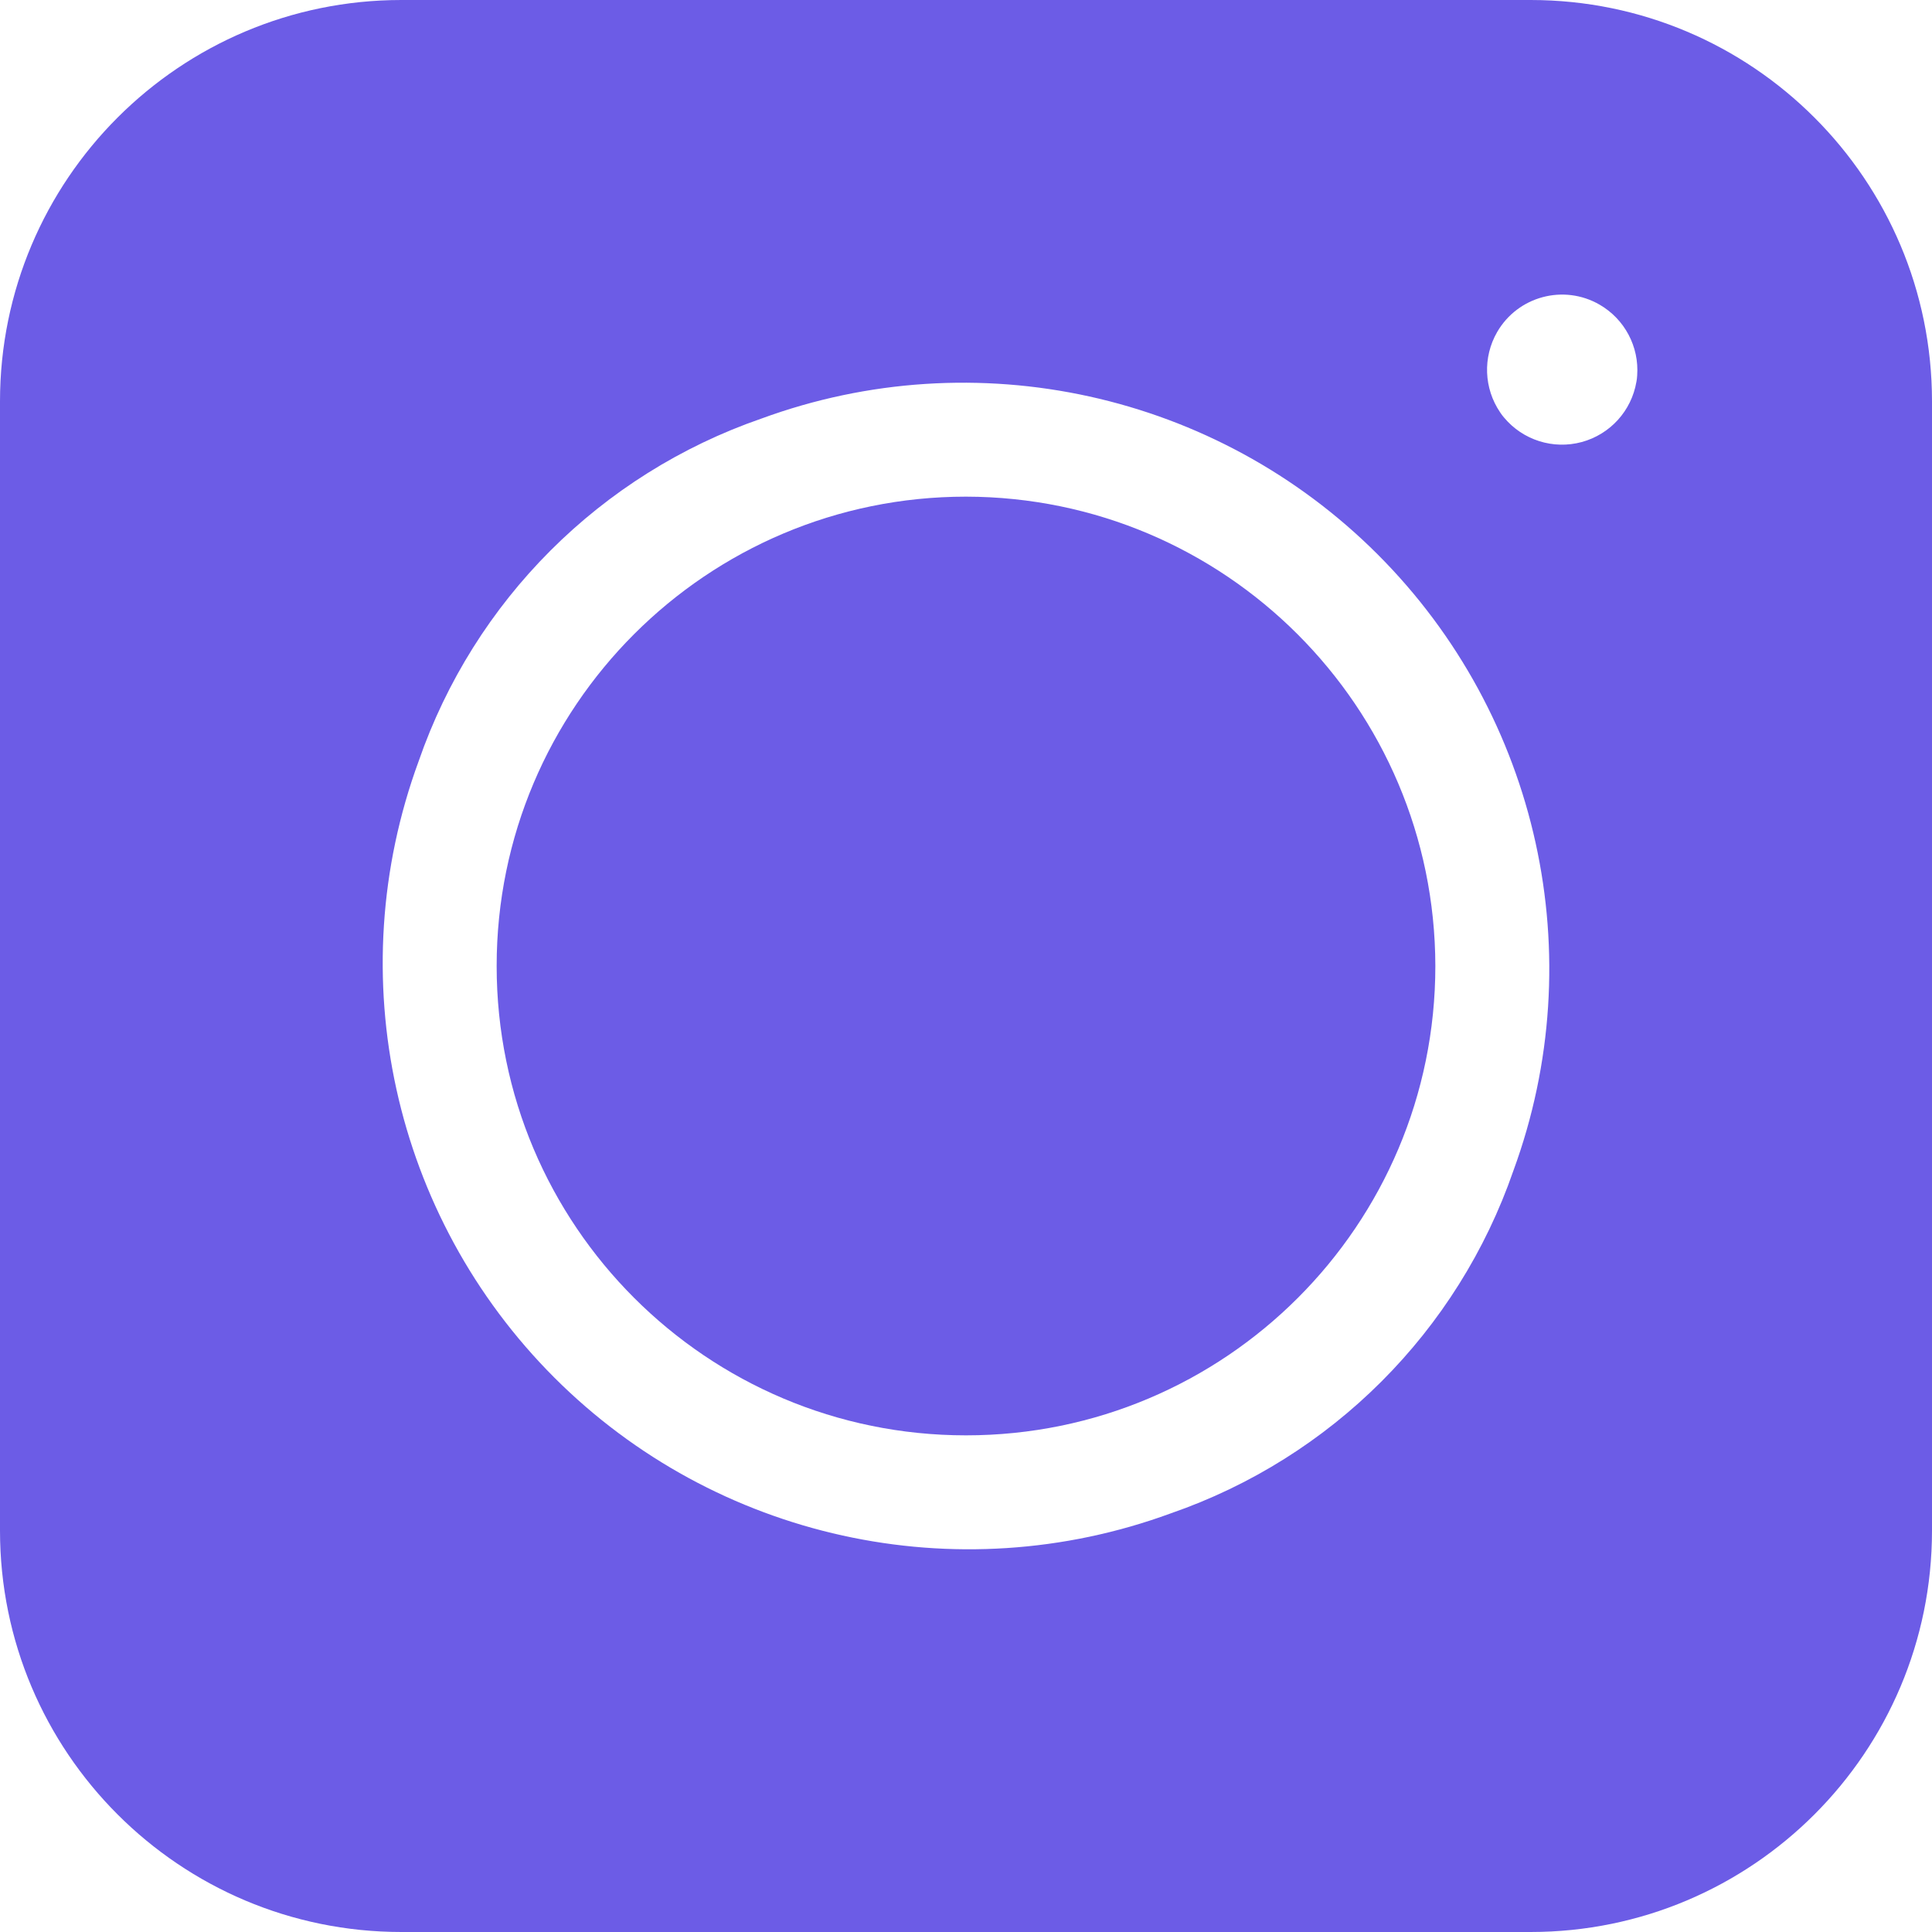
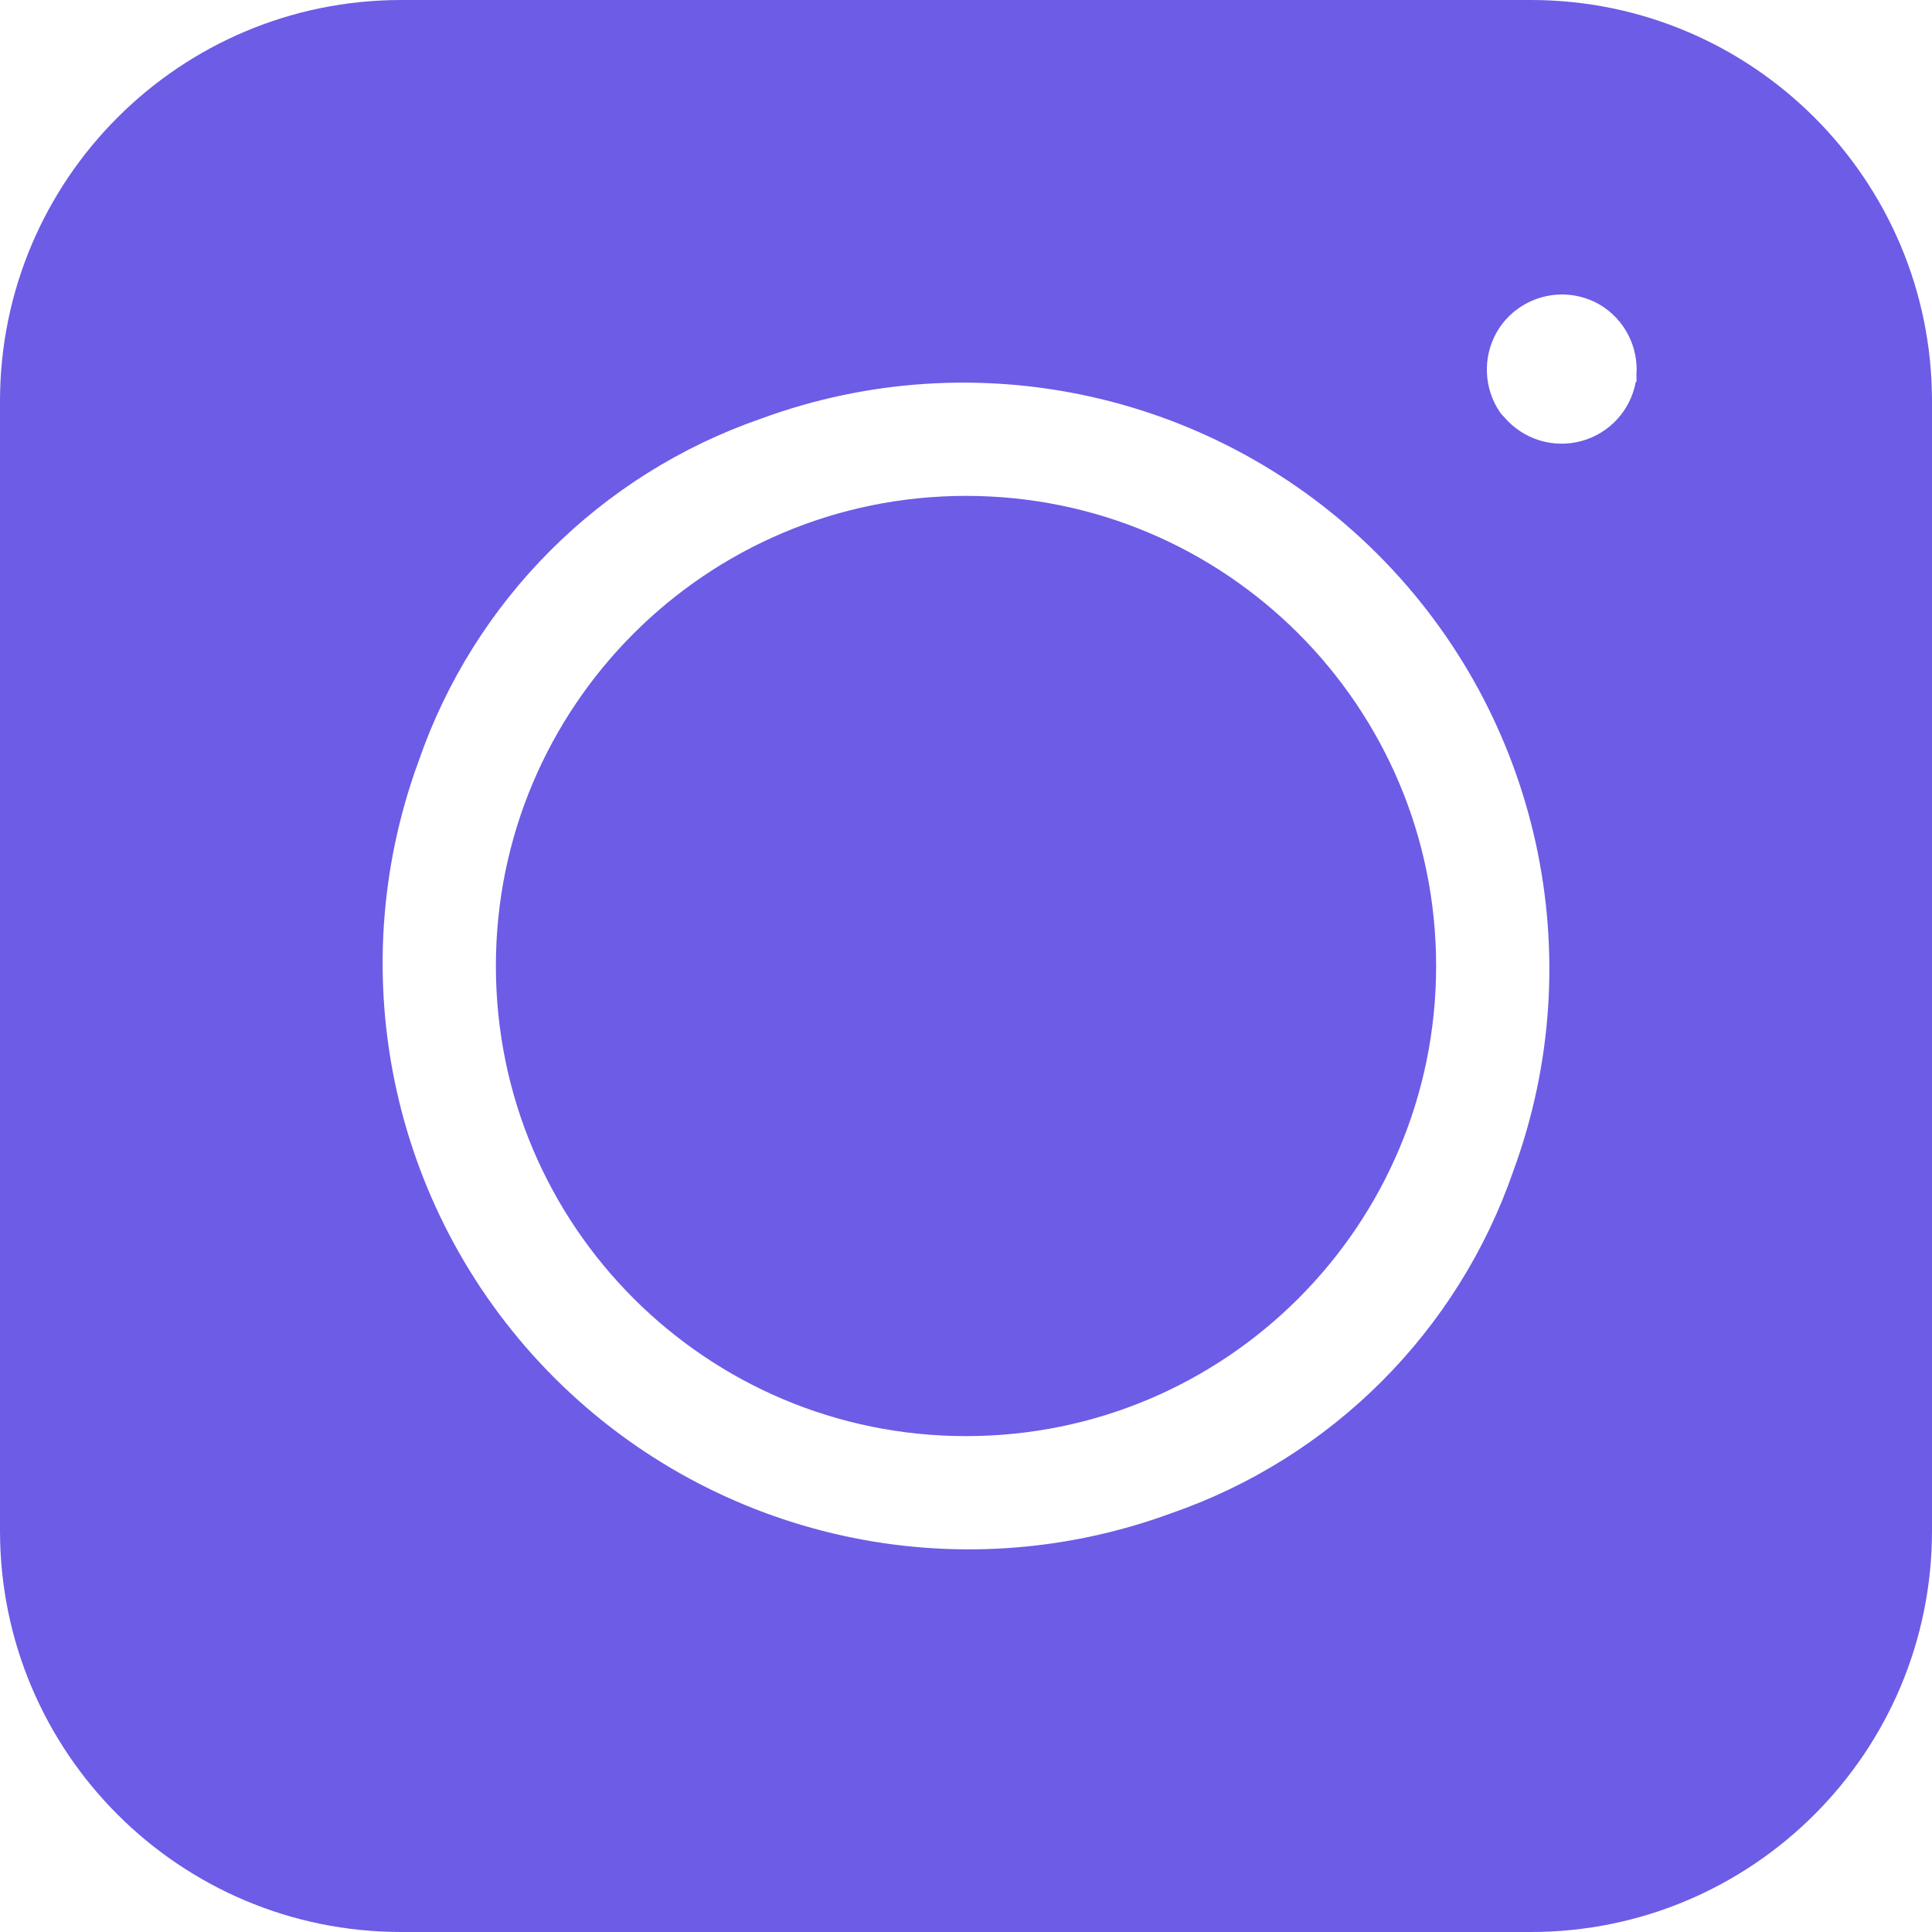
- <svg xmlns="http://www.w3.org/2000/svg" id="instagram" width="30" height="30" viewBox="0 0 30 30">
-   <path id="Path_289" data-name="Path 289" d="M0,6.233V23.767A6.233,6.233,0,0,0,6.233,30H23.767A6.233,6.233,0,0,0,30,23.767V6.233A6.233,6.233,0,0,0,23.767,0H6.233A6.233,6.233,0,0,0,0,6.233ZM18.178,23.5A9.1,9.1,0,0,1,6.5,11.822,8.607,8.607,0,0,1,11.822,6.5,9.1,9.1,0,0,1,23.5,18.178,8.606,8.606,0,0,1,18.178,23.5ZM25.41,5.929a1.172,1.172,0,0,1-2.055.555.713.713,0,0,1-.061-.081,1.175,1.175,0,0,1-.047-1.246,1.165,1.165,0,0,1,1.592-.426,1.174,1.174,0,0,1,.583,1.1.721.721,0,0,1-.012.1Zm0,0" transform="translate(0 0)" fill="#6c5ce6" />
-   <path id="Path_290" data-name="Path 290" d="M171.811,164.523a7.288,7.288,0,1,0,7.288,7.288A7.3,7.3,0,0,0,171.811,164.523Zm0,0" transform="translate(-156.811 -156.811)" fill="#6c5ce6" />
+ <svg xmlns="http://www.w3.org/2000/svg" width="30" height="30">
+   <path fill="#6c5ce6" d="M0 6.23v17.54A6.23 6.23 0 0 0 6.23 30h17.54A6.23 6.23 0 0 0 30 23.77V6.23A6.23 6.23 0 0 0 23.77 0H6.23A6.23 6.23 0 0 0 0 6.23zM18.18 23.5A9.1 9.1 0 0 1 6.5 11.82a8.6 8.6 0 0 1 5.32-5.32A9.1 9.1 0 0 1 23.5 18.18a8.6 8.6 0 0 1-5.32 5.32zM25.4 5.93a1.17 1.17 0 0 1-2.04.55.7.7 0 0 1-.07-.08 1.18 1.18 0 0 1-.05-1.24 1.17 1.17 0 0 1 1.6-.43 1.17 1.17 0 0 1 .57 1.1.72.72 0 0 1 0 .1zm0 0" />
+   <path fill="#6c5ce6" d="M15 7.7a7.3 7.3 0 1 0 7.3 7.3A7.3 7.3 0 0 0 15 7.7zm0 0" />
</svg>
